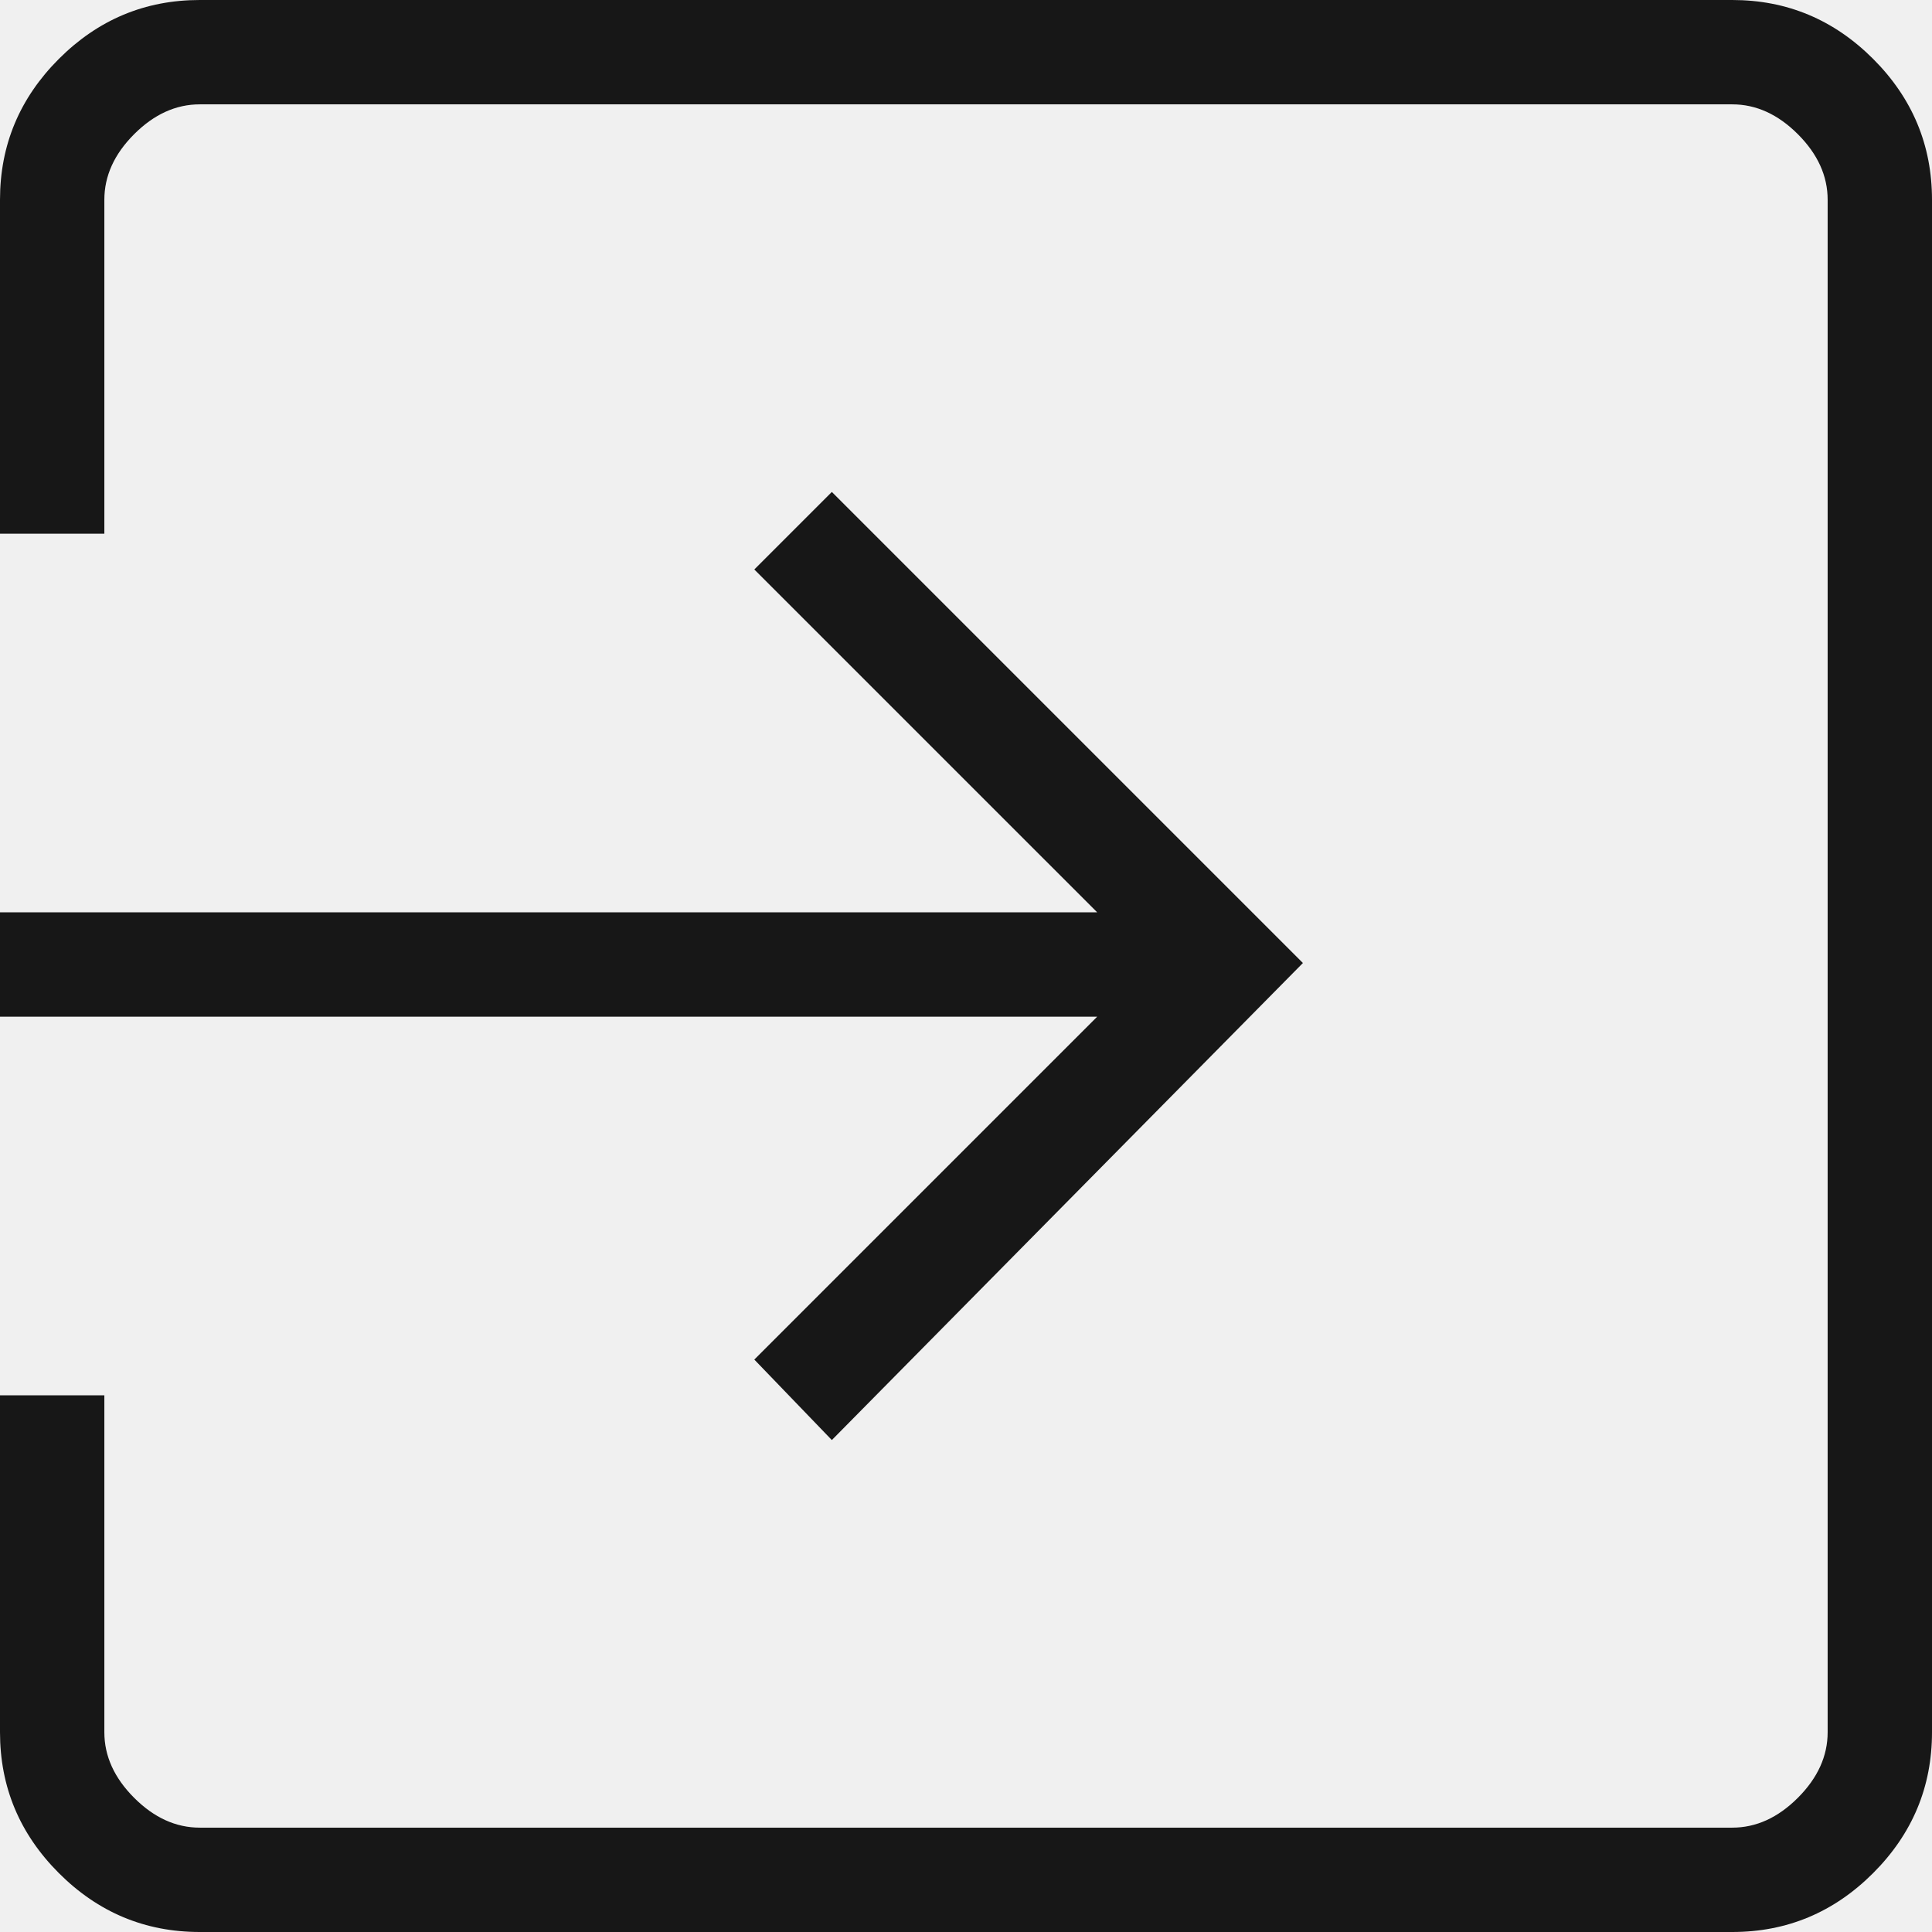
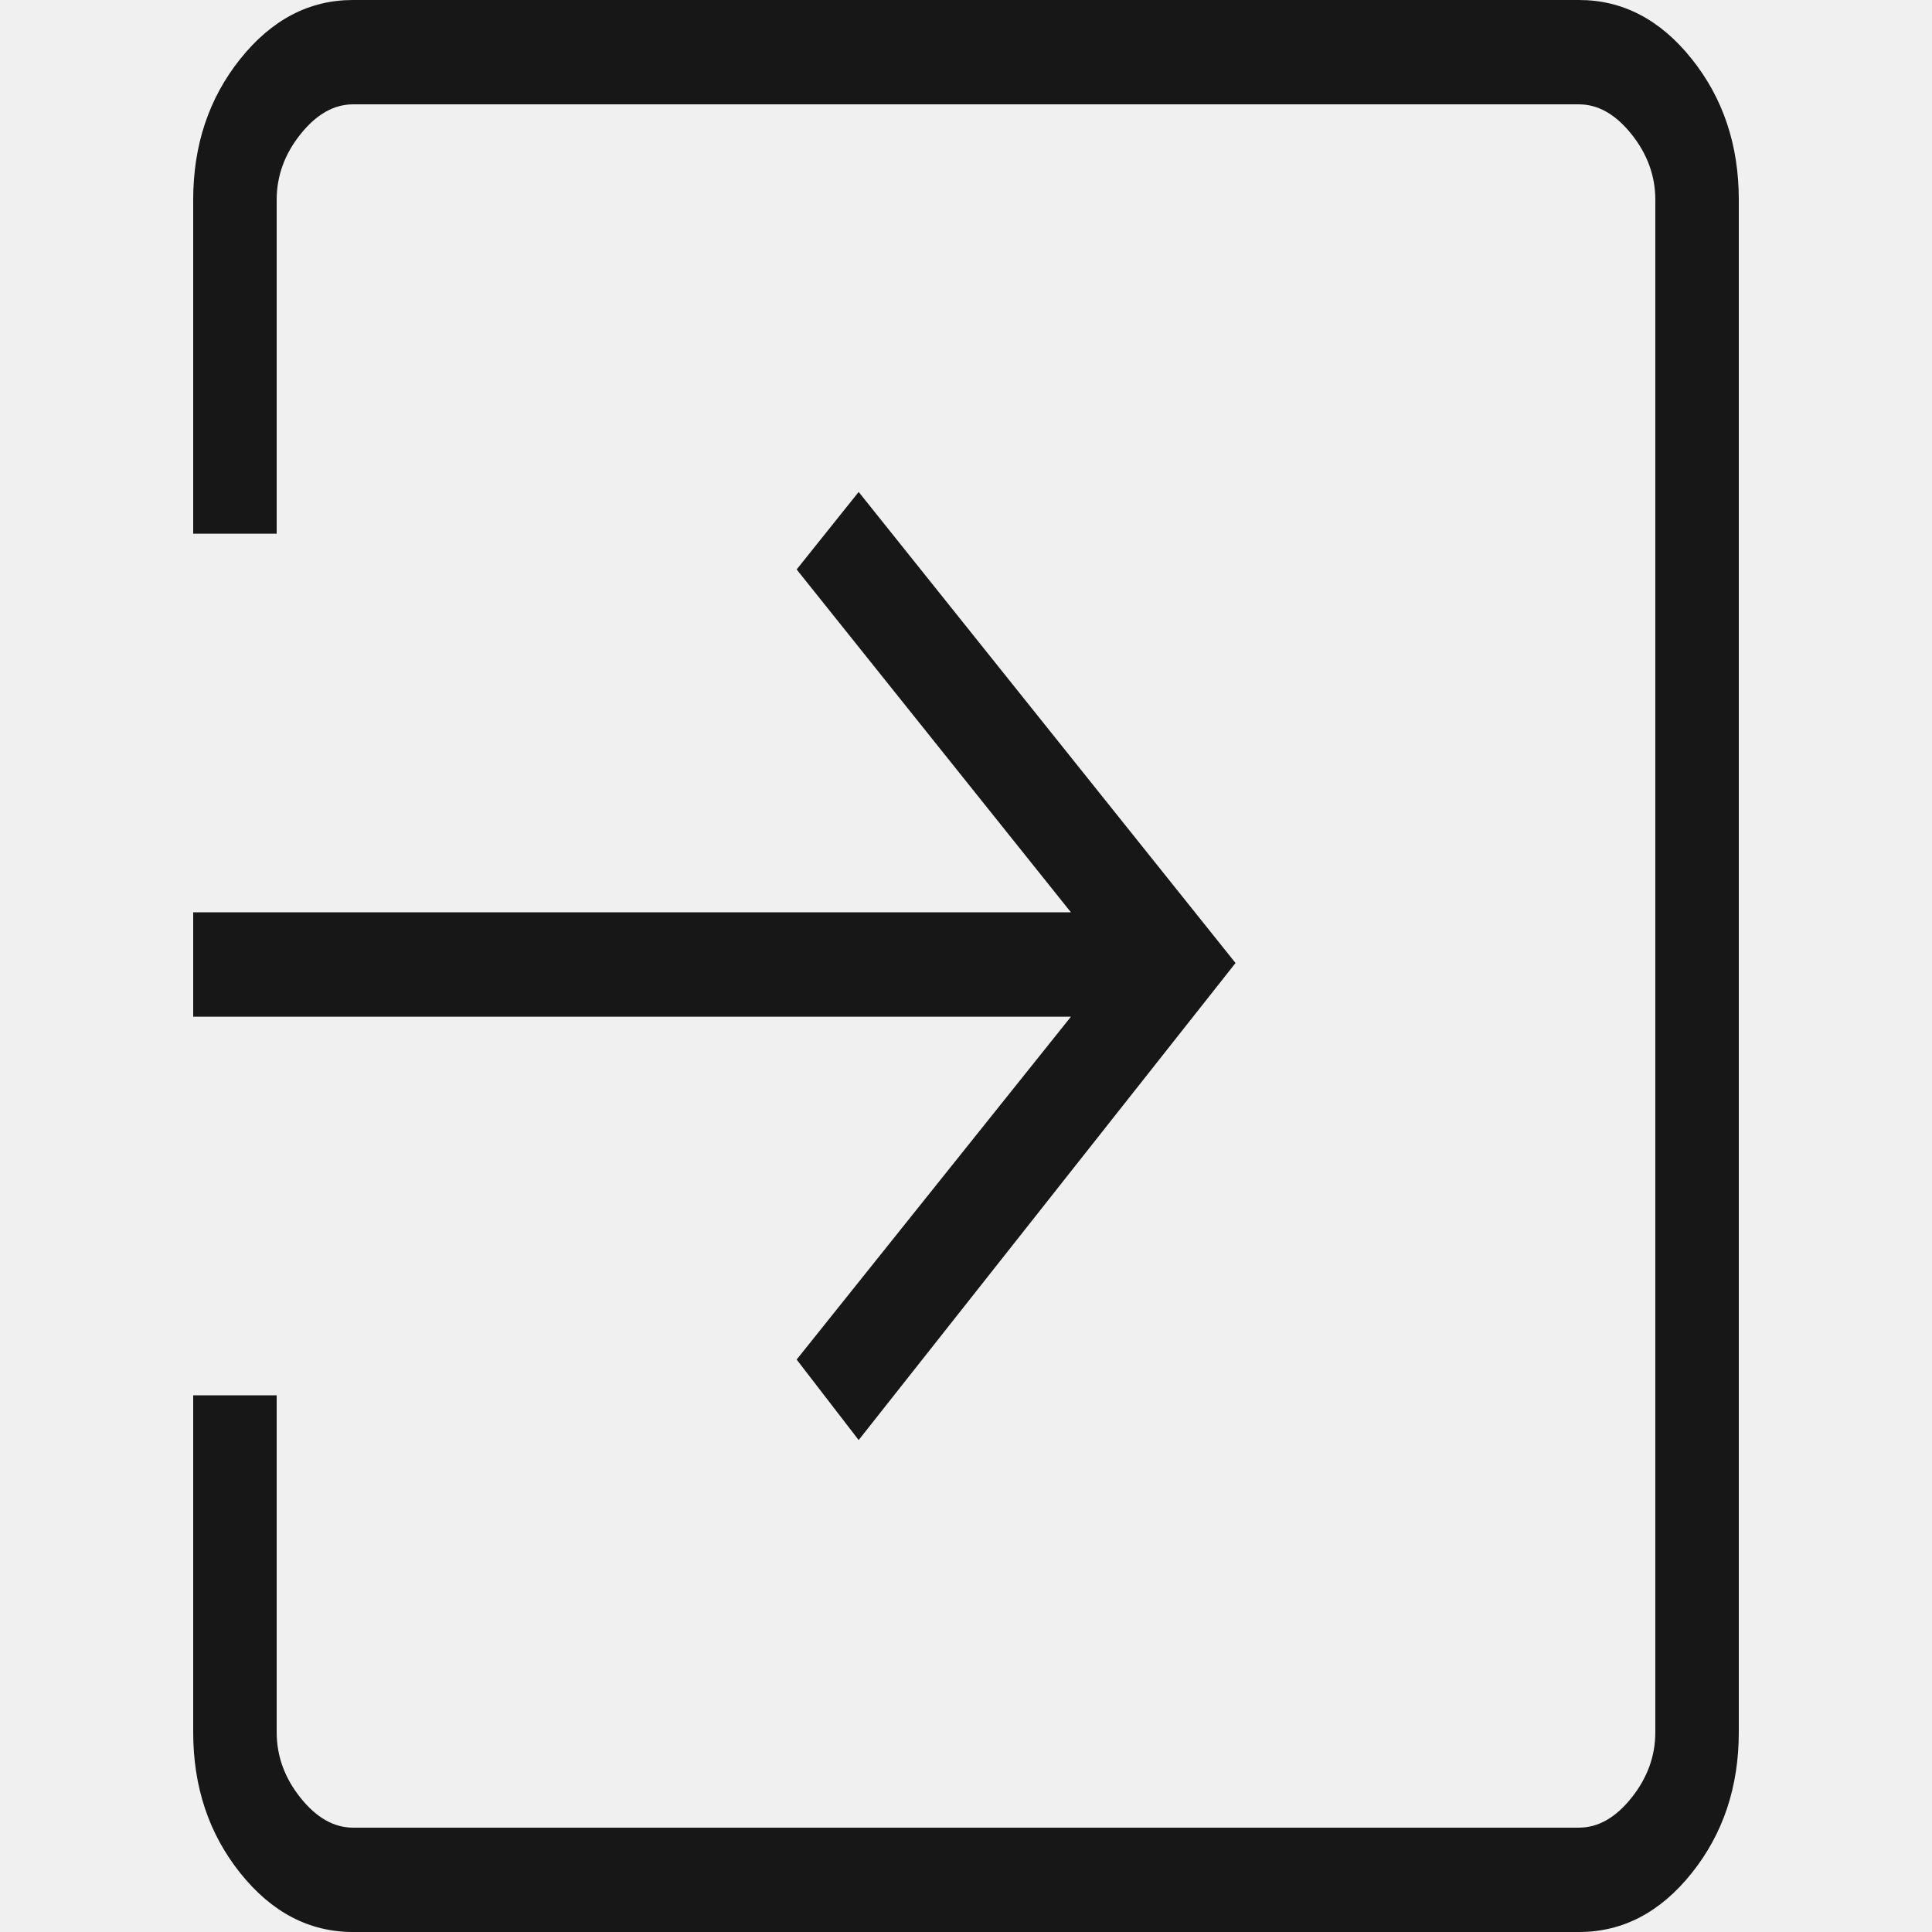
<svg xmlns="http://www.w3.org/2000/svg" width="500" height="500" viewBox="0 0 500 500" fill="none">
-   <g clip-path="url(#clip0_211_117)">
-     <path d="M51.697 500C37.551 500 25.399 494.92 15.239 484.761C5.08 474.601 0 462.449 0 448.302V361.111H27.006V448.302C27.006 454.475 29.578 460.134 34.722 465.278C39.866 470.422 45.525 472.994 51.697 472.994H448.302C454.475 472.994 460.134 470.422 465.278 465.278C470.422 460.134 472.994 454.475 472.994 448.302V51.697C472.994 45.525 470.422 39.866 465.278 34.722C460.134 29.578 454.475 27.006 448.302 27.006H51.697C45.525 27.006 39.866 29.578 34.722 34.722C29.578 39.866 27.006 45.525 27.006 51.697V138.117H0V51.697C0 37.551 5.08 25.399 15.239 15.239C25.399 5.08 37.551 0 51.697 0H448.302C462.449 0 474.601 5.08 484.761 15.239C494.92 25.399 500 37.551 500 51.697V448.302C500 462.449 494.92 474.601 484.761 484.761C474.601 494.92 462.449 500 448.302 500H51.697ZM215.278 372.685L195.216 351.852L283.951 263.117H0V236.111H283.951L195.216 147.377L215.278 127.315L337.191 249.228L215.278 372.685Z" fill="#171717" />
-   </g>
-   <defs>
-     <clipPath id="clip0_211_117">
-       <rect width="500" height="500" fill="white" />
-     </clipPath>
-   </defs>
+   <path d="M91.358 500C80.041 500 70.319 494.92 62.191 484.761C54.064 474.601 50 462.449 50 448.302V361.111H71.605V448.302C71.605 454.475 73.663 460.134 77.778 465.278C81.893 470.422 86.42 472.994 91.358 472.994H408.642C413.58 472.994 418.107 470.422 422.222 465.278C426.337 460.134 428.395 454.475 428.395 448.302V51.697C428.395 45.525 426.337 39.866 422.222 34.722C418.107 29.578 413.58 27.006 408.642 27.006H91.358C86.42 27.006 81.893 29.578 77.778 34.722C73.663 39.866 71.605 45.525 71.605 51.697V138.117H50V51.697C50 37.551 54.064 25.399 62.191 15.239C70.319 5.08 80.041 0 91.358 0H408.642C419.959 0 429.681 5.08 437.809 15.239C445.936 25.399 450 37.551 450 51.697V448.302C450 462.449 445.936 474.601 437.809 484.761C429.681 494.92 419.959 500 408.642 500H91.358ZM222.222 372.685L206.173 351.852L277.16 263.117H50V236.111H277.16L206.173 147.377L222.222 127.315L319.753 249.228L222.222 372.685Z" fill="#171717" />
</svg>
